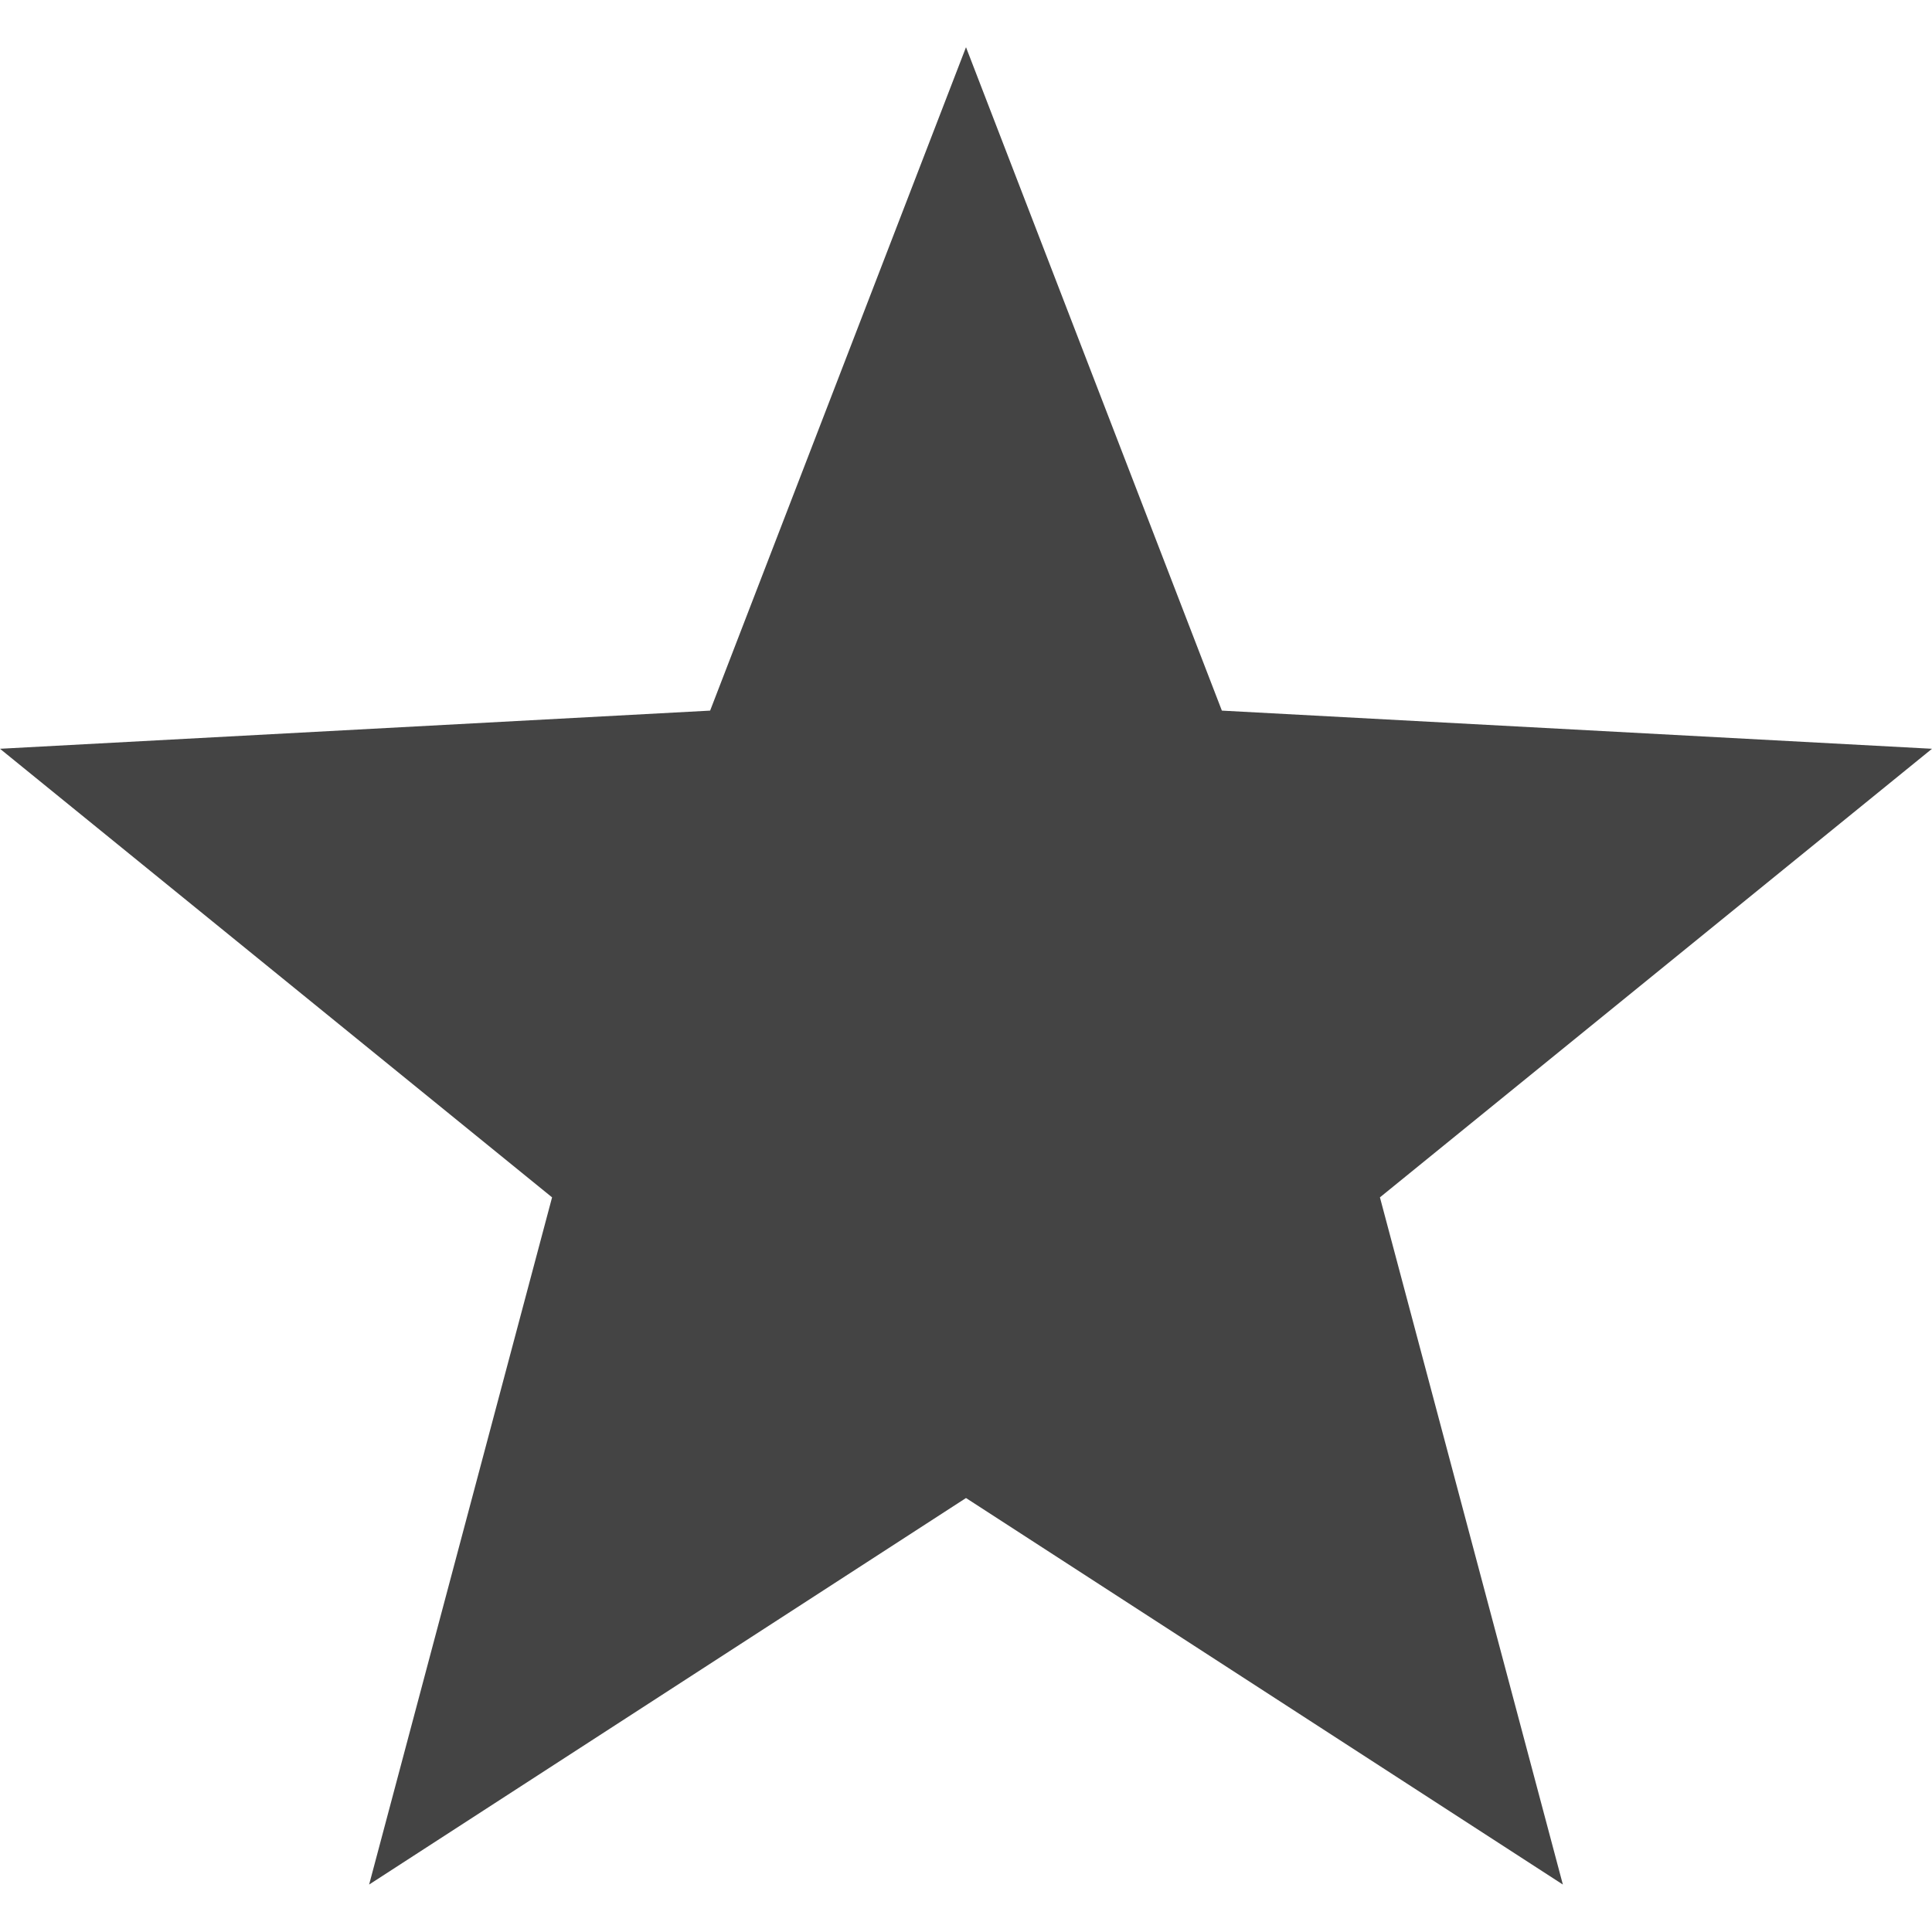
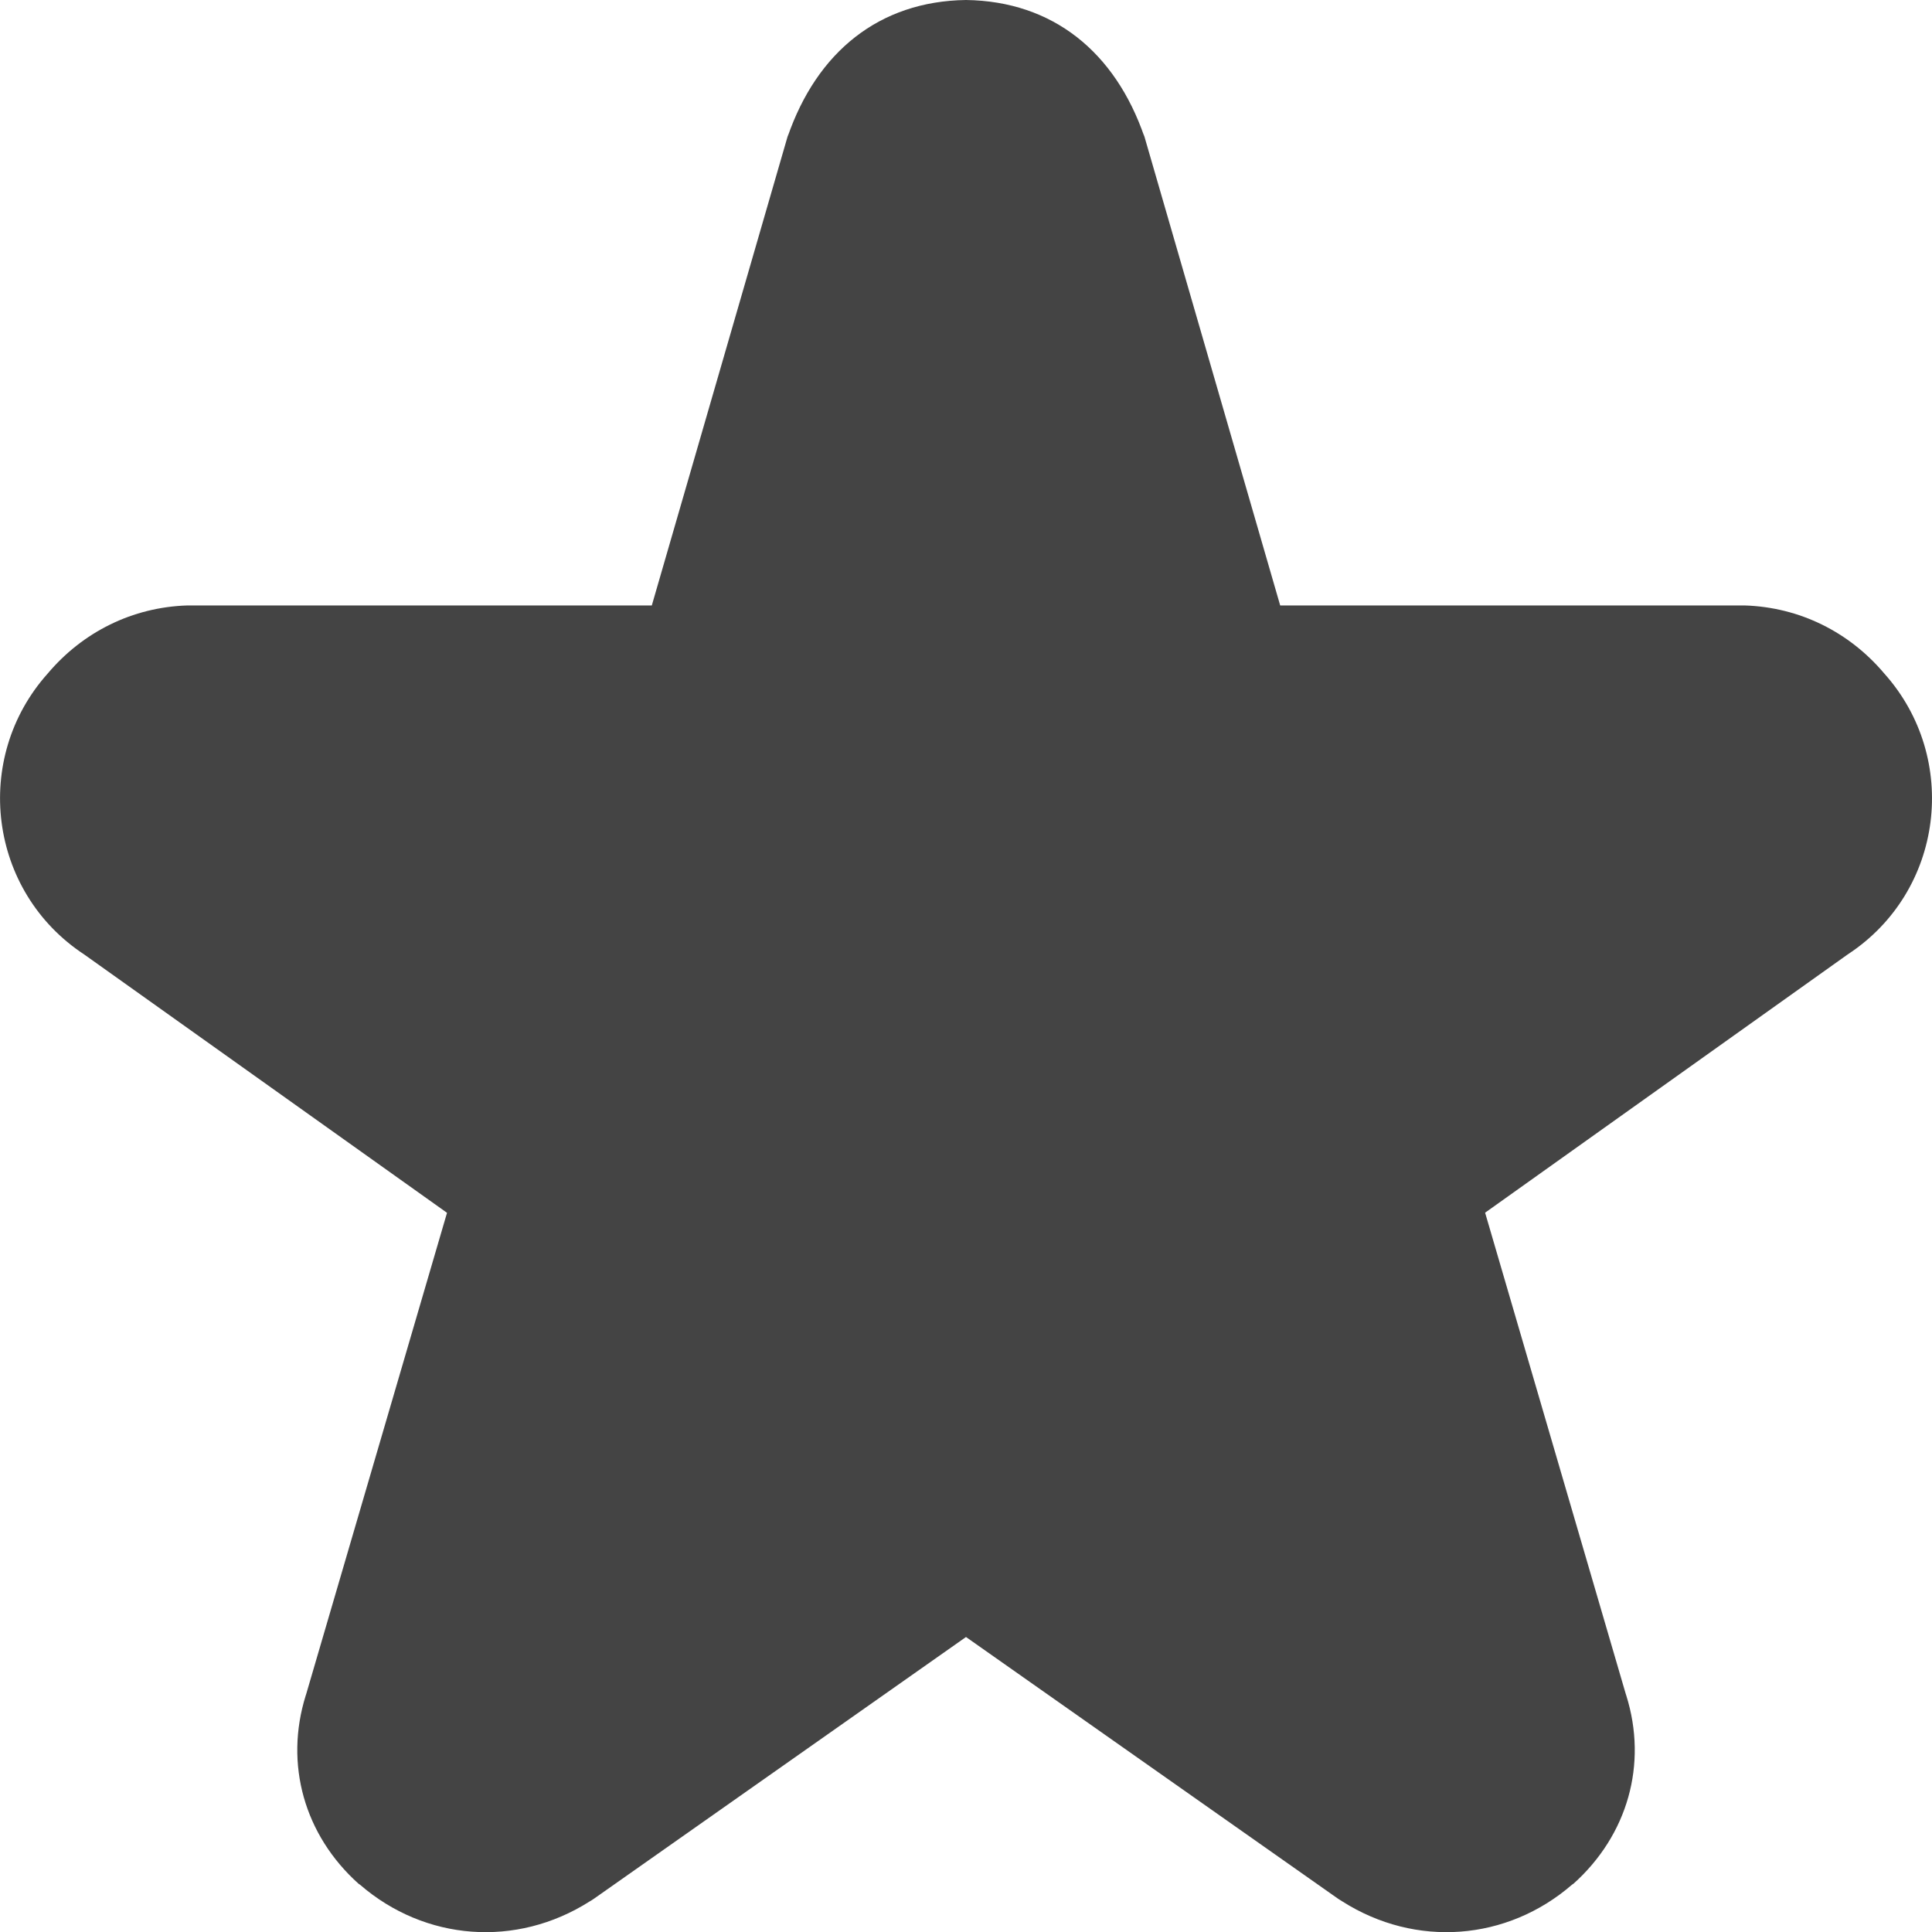
- <svg xmlns="http://www.w3.org/2000/svg" width="16" height="16" viewBox="0 0 16 16">
-   <defs>
+ <svg xmlns="http://www.w3.org/2000/svg" width="16" height="16" viewBox="0 0 16 16" version="1.1" id="svg7">
+   <defs id="defs3">
    <style id="current-color-scheme" type="text/css">
   .ColorScheme-Text { color:#444444; } .ColorScheme-Highlight { color:#4285f4; }
  </style>
  </defs>
-   <path style="fill:currentColor" class="ColorScheme-Text" d="M 8 0.391 L 5.881 5.885 L 0 6.201 L 4.572 9.916 L 3.057 15.607 L 8 12.406 L 12.943 15.607 L 11.428 9.916 L 16 6.201 L 10.119 5.885 L 8 0.391 z" />
+   <g id="g241" style="fill:#444444;fill-opacity:1">
+     <path style="color:#6e6e6e;fill:#444444;fill-opacity:1" class="ColorScheme-Text" d="M 8,-1.0572069e-6 C 7.279,0.01 6.765,0.432 6.523,1.132 l 0.008,-0.031 -1.133,3.913 h -3.82 c -0.008,-1.301e-4 -0.017,-1.301e-4 -0.025,0 -0.456,0.014 -0.868,0.22 -1.158,0.564 -0.627,0.701 -0.493,1.804 0.303,2.327 l 3.004,2.139 -1.166,3.985 c -0.001,0.004 -0.003,0.008 -0.004,0.012 -0.178,0.57 -0.011,1.157 0.437,1.559 0.003,0.003 0.008,0.005 0.012,0.008 0.538,0.466 1.294,0.525 1.902,0.139 0.012,-0.007 0.024,-0.014 0.035,-0.022 l 3.082,-2.168 3.082,2.168 c 0.011,0.008 0.024,0.014 0.035,0.022 0.608,0.386 1.364,0.327 1.902,-0.139 0.003,-0.003 0.009,-0.005 0.012,-0.008 0.448,-0.402 0.616,-0.989 0.437,-1.559 -0.001,-0.004 -0.003,-0.008 -0.004,-0.012 L 12.299,10.043 15.302,7.904 C 16.099,7.382 16.232,6.279 15.605,5.578 15.315,5.234 14.903,5.028 14.447,5.014 c -0.008,-1.302e-4 -0.017,-1.302e-4 -0.025,0 h -3.82 l -1.133,-3.913 0.008,0.031 C 9.235,0.432 8.721,0.01 8,-1.0572069e-6 Z" id="path5-3" />
+   </g>
</svg>
